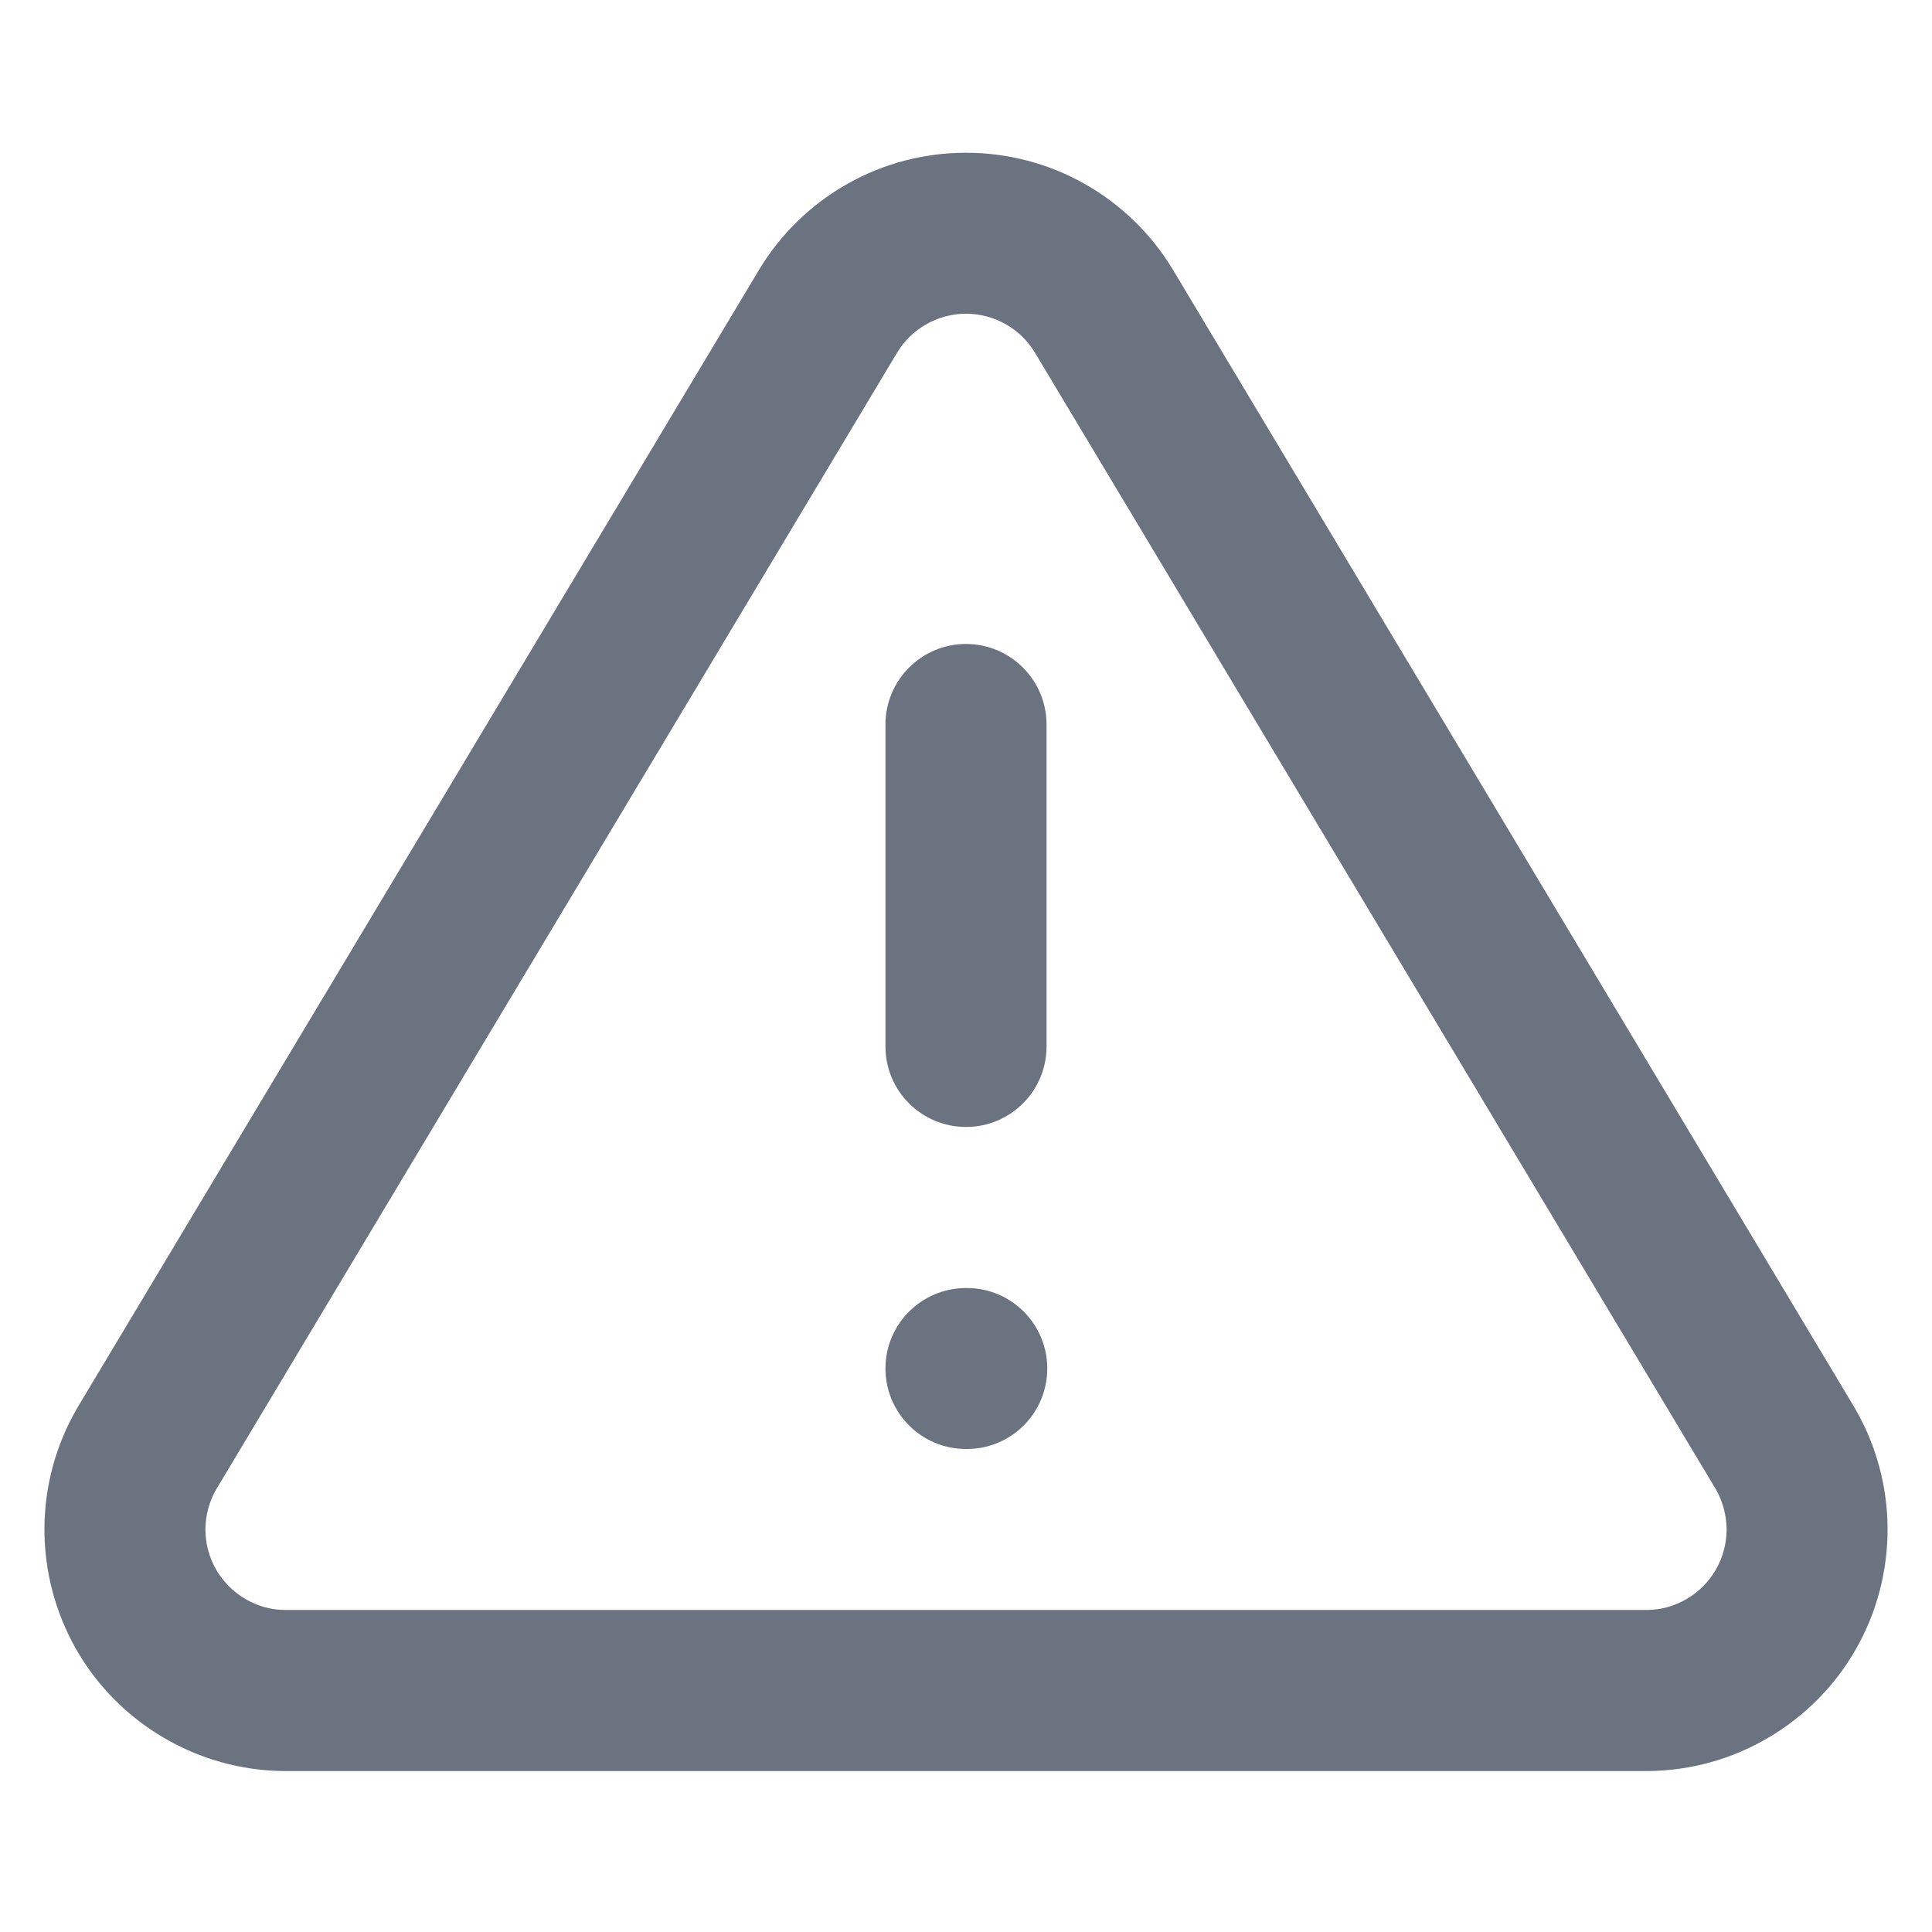
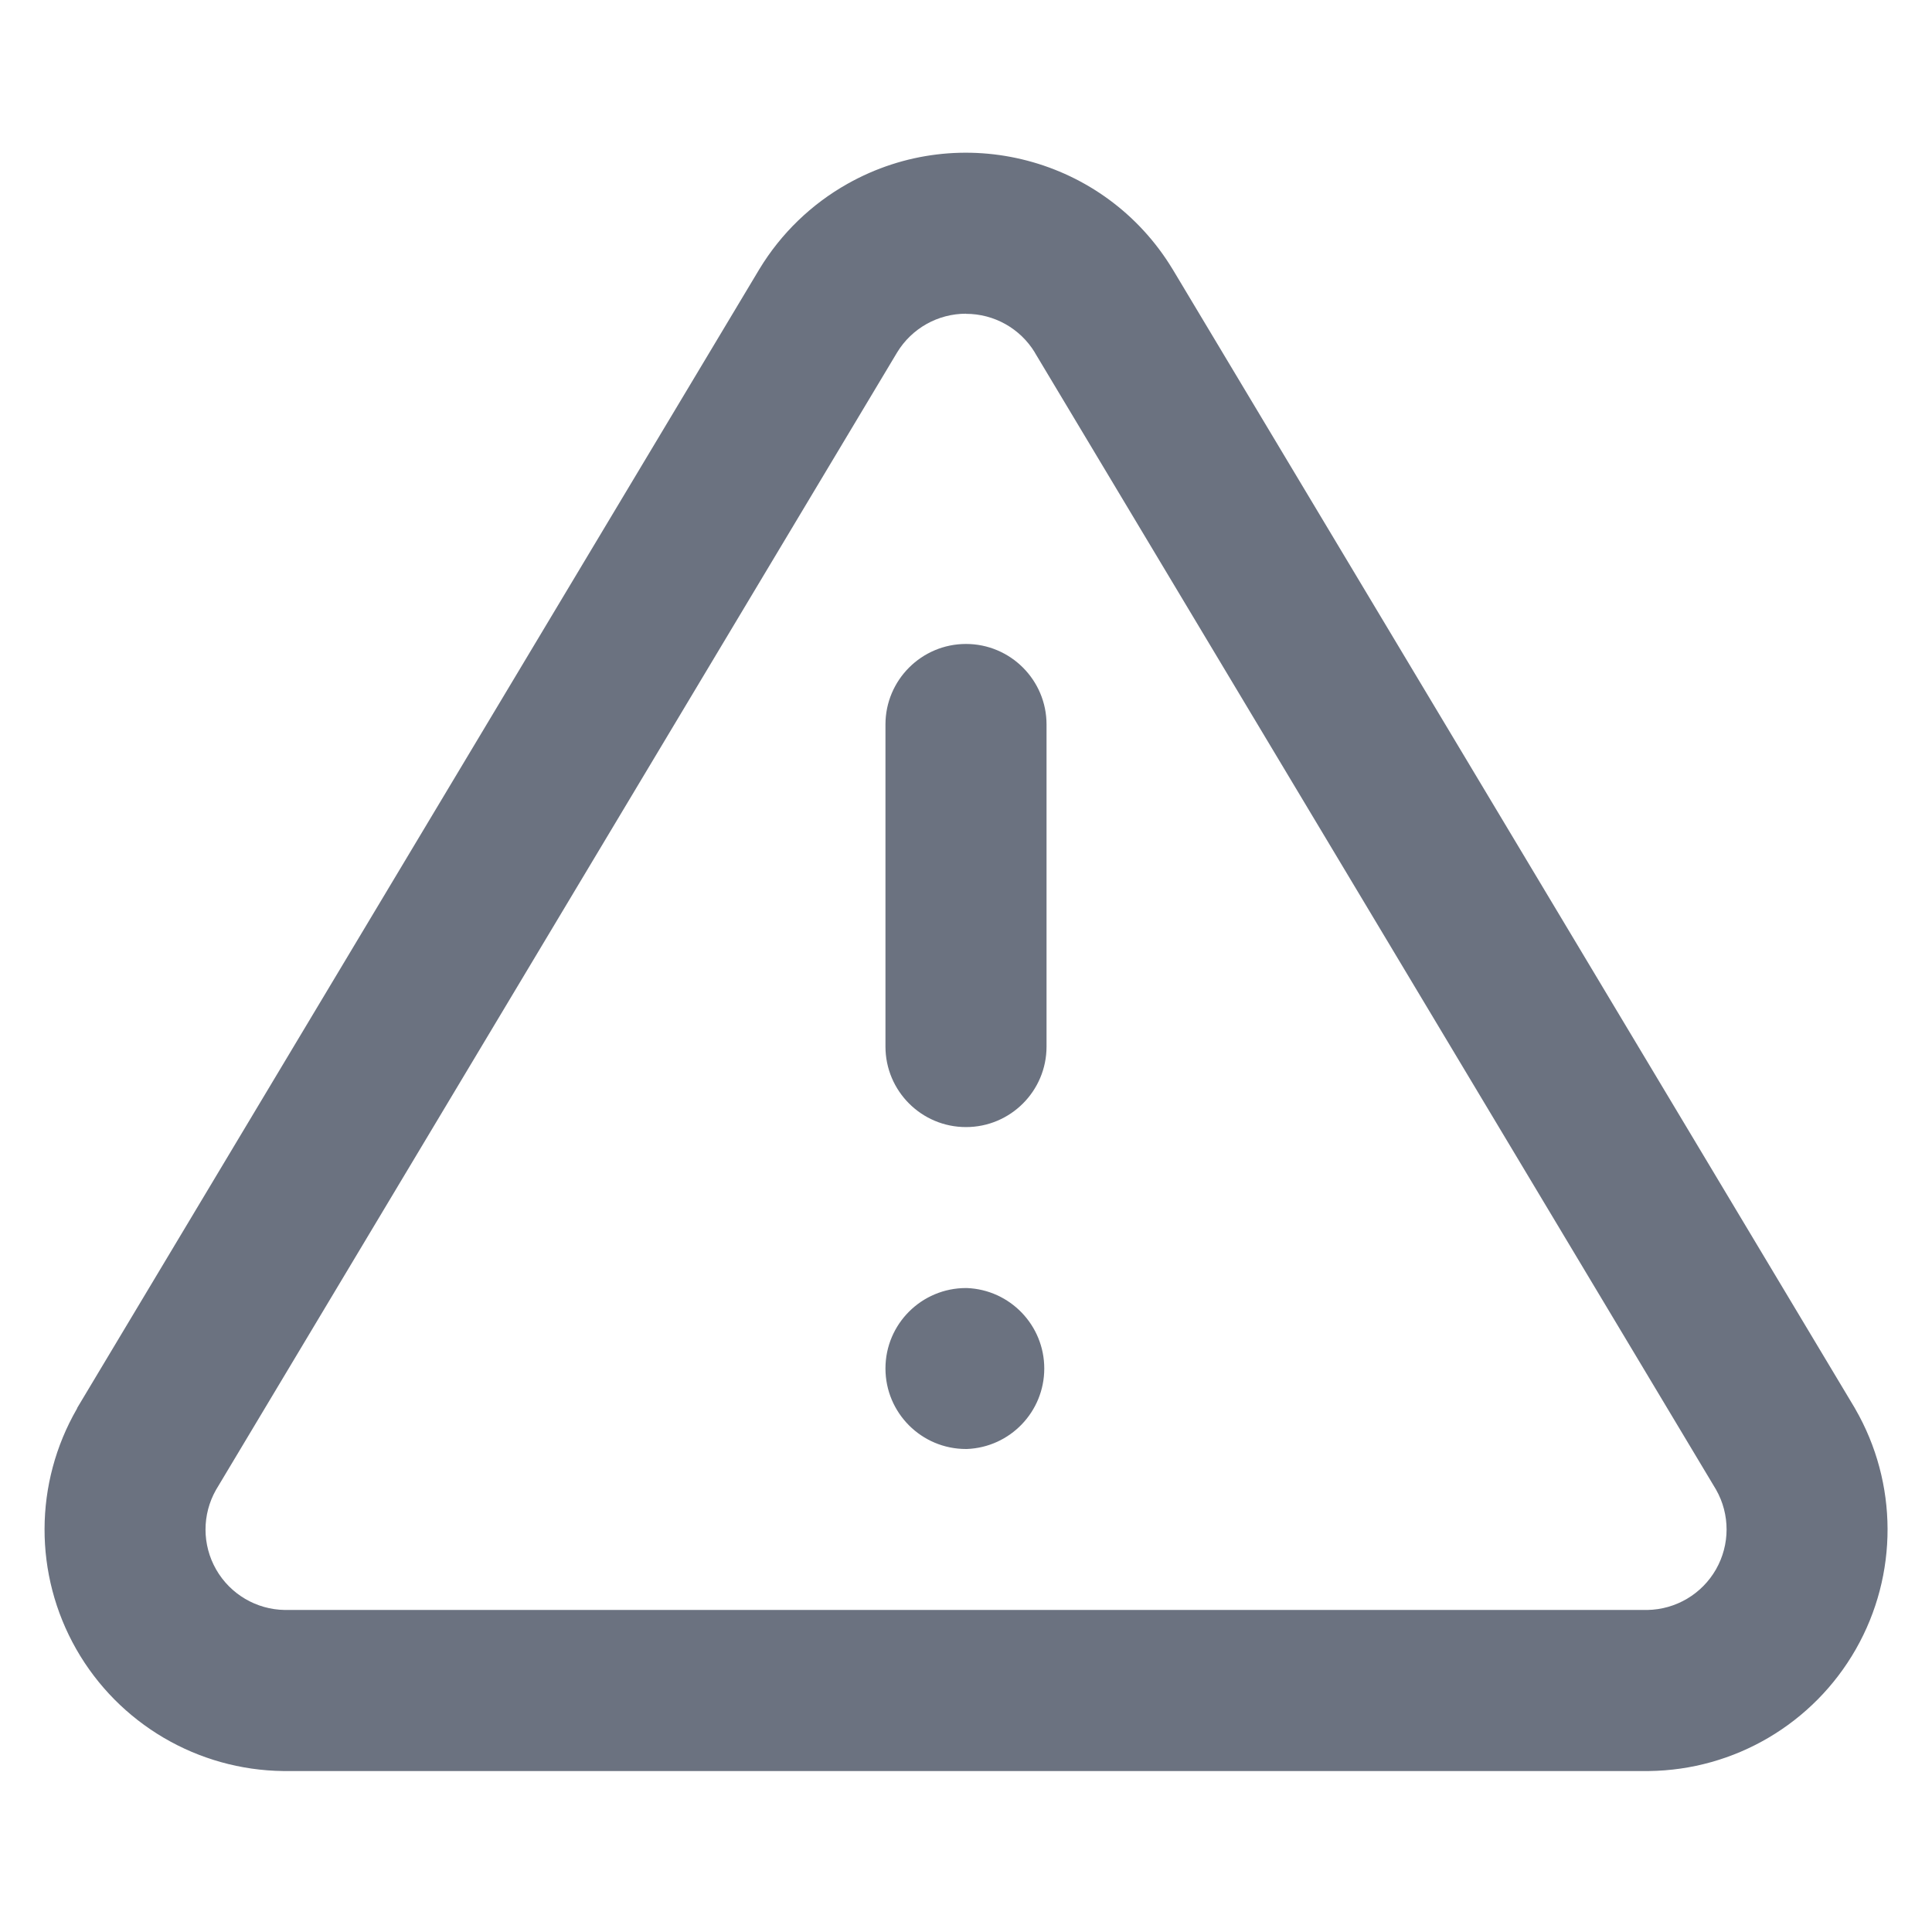
- <svg xmlns="http://www.w3.org/2000/svg" width="16" height="16" viewBox="0 0 16 16" fill="none">
-   <path fill-rule="evenodd" clip-rule="evenodd" d="M7.019 1.522C7.318 1.353 7.656 1.265 8 1.265C8.344 1.265 8.682 1.353 8.981 1.522C9.281 1.691 9.532 1.934 9.71 2.228L9.712 2.231L15.359 11.658L15.364 11.667C15.539 11.969 15.631 12.312 15.632 12.661C15.633 13.01 15.543 13.354 15.37 13.657C15.197 13.961 14.947 14.213 14.646 14.39C14.345 14.568 14.003 14.663 13.654 14.667L13.647 14.667L2.346 14.667C1.997 14.663 1.655 14.568 1.354 14.39C1.053 14.213 0.803 13.961 0.63 13.657C0.458 13.354 0.367 13.01 0.368 12.661C0.369 12.312 0.461 11.969 0.636 11.667L0.641 11.658L6.29 2.228C6.468 1.934 6.719 1.691 7.019 1.522ZM8 2.598C7.885 2.598 7.773 2.628 7.673 2.684C7.574 2.74 7.49 2.82 7.431 2.918L1.789 12.337C1.732 12.437 1.702 12.55 1.701 12.665C1.701 12.781 1.731 12.896 1.789 12.997C1.847 13.098 1.93 13.182 2.03 13.241C2.129 13.3 2.242 13.332 2.358 13.333H13.643C13.758 13.332 13.871 13.3 13.97 13.241C14.07 13.182 14.154 13.098 14.211 12.997C14.269 12.896 14.299 12.781 14.299 12.665C14.298 12.55 14.268 12.437 14.212 12.337L8.57 2.919C8.57 2.919 8.57 2.918 8.569 2.918C8.51 2.82 8.427 2.74 8.327 2.684C8.227 2.628 8.115 2.598 8 2.598ZM8 5.333C8.368 5.333 8.667 5.632 8.667 6V8.667C8.667 9.035 8.368 9.333 8 9.333C7.632 9.333 7.333 9.035 7.333 8.667V6C7.333 5.632 7.632 5.333 8 5.333ZM7.333 11.333C7.333 10.965 7.632 10.667 8 10.667H8.007C8.375 10.667 8.673 10.965 8.673 11.333C8.673 11.702 8.375 12 8.007 12H8C7.632 12 7.333 11.702 7.333 11.333Z" fill="#6B7280" />
+ <svg xmlns="http://www.w3.org/2000/svg" width="16" height="16" fill="none">
+   <path fill-rule="evenodd" clip-rule="evenodd" d="M7.019 1.522a2 2 0 0 1 2.691.706l.002.003 5.647 9.427.005.009a2 2 0 0 1-1.71 3H2.347a2 2 0 0 1-1.71-3l.004-.01 5.649-9.43a2 2 0 0 1 .729-.705ZM8 2.598a.667.667 0 0 0-.57.32l-5.641 9.42a.666.666 0 0 0 .569.995h11.285a.667.667 0 0 0 .569-.996L8.57 2.92v-.001a.667.667 0 0 0-.57-.32Zm0 2.735c.368 0 .667.299.667.667v2.667a.667.667 0 0 1-1.334 0V6c0-.368.299-.667.667-.667Zm-.667 6c0-.368.299-.666.667-.666h.007a.667.667 0 0 1 0 1.333H8a.667.667 0 0 1-.667-.667Z" fill="#6B7280" />
</svg>
